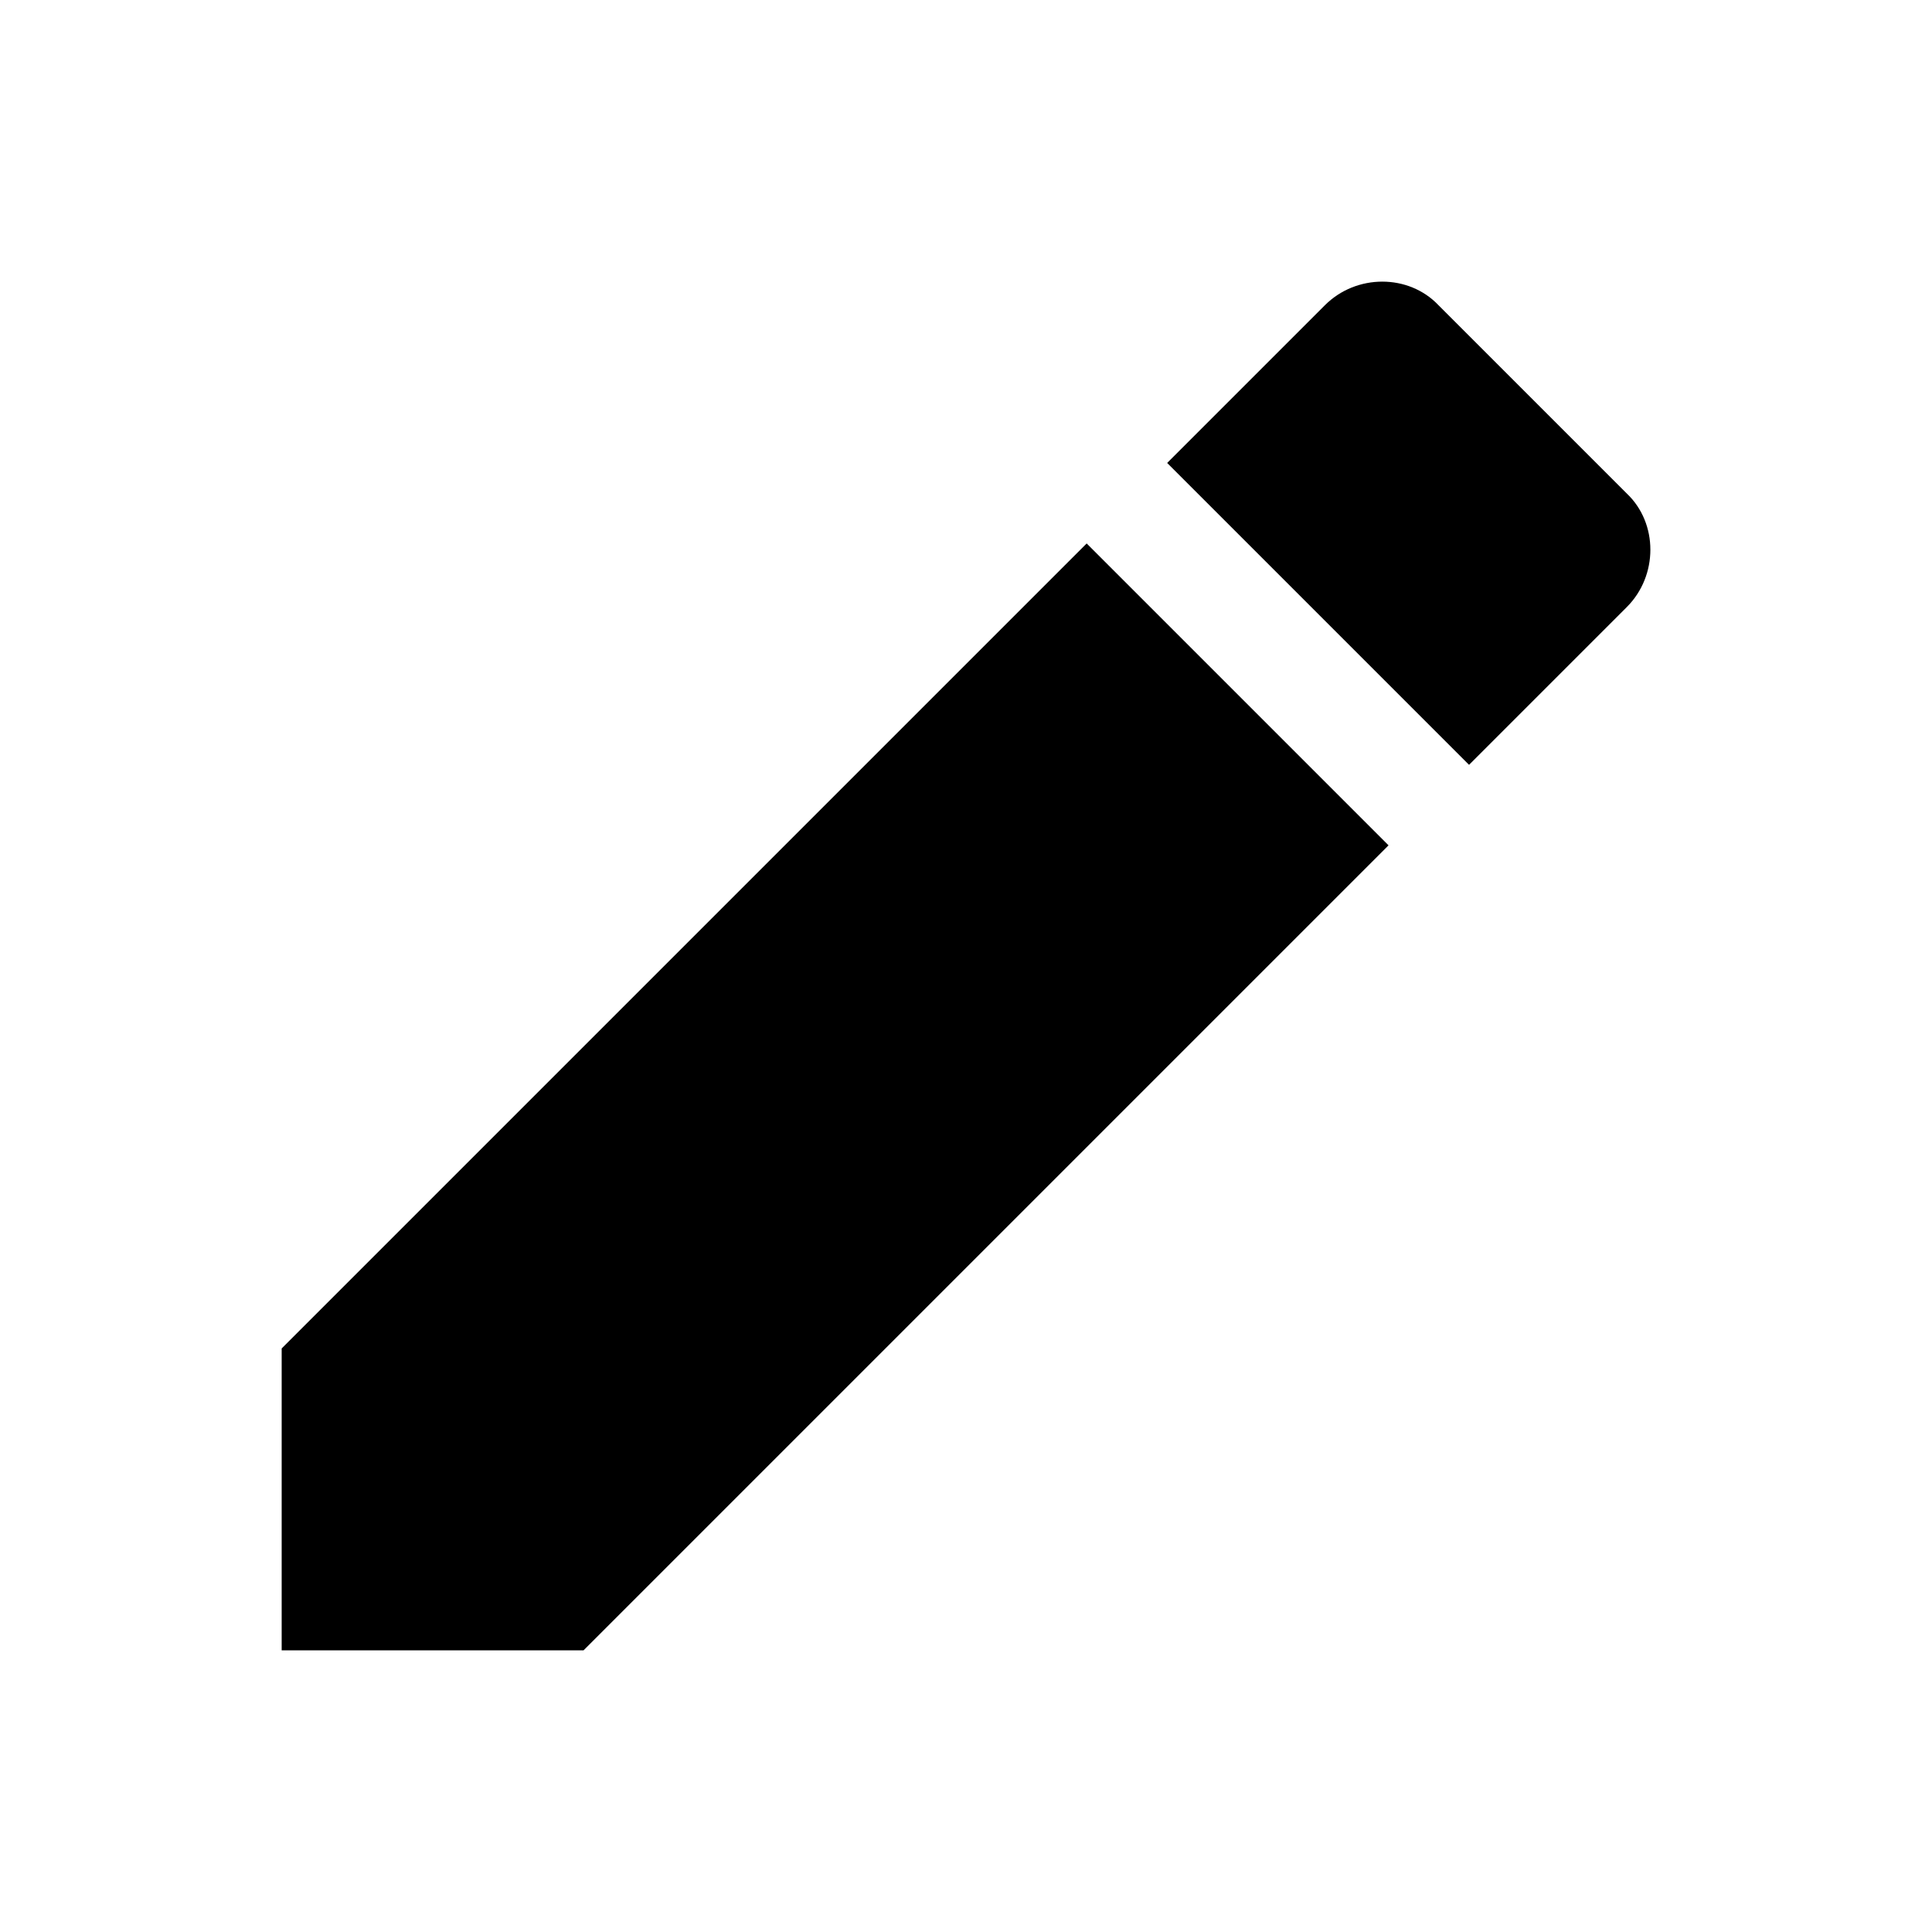
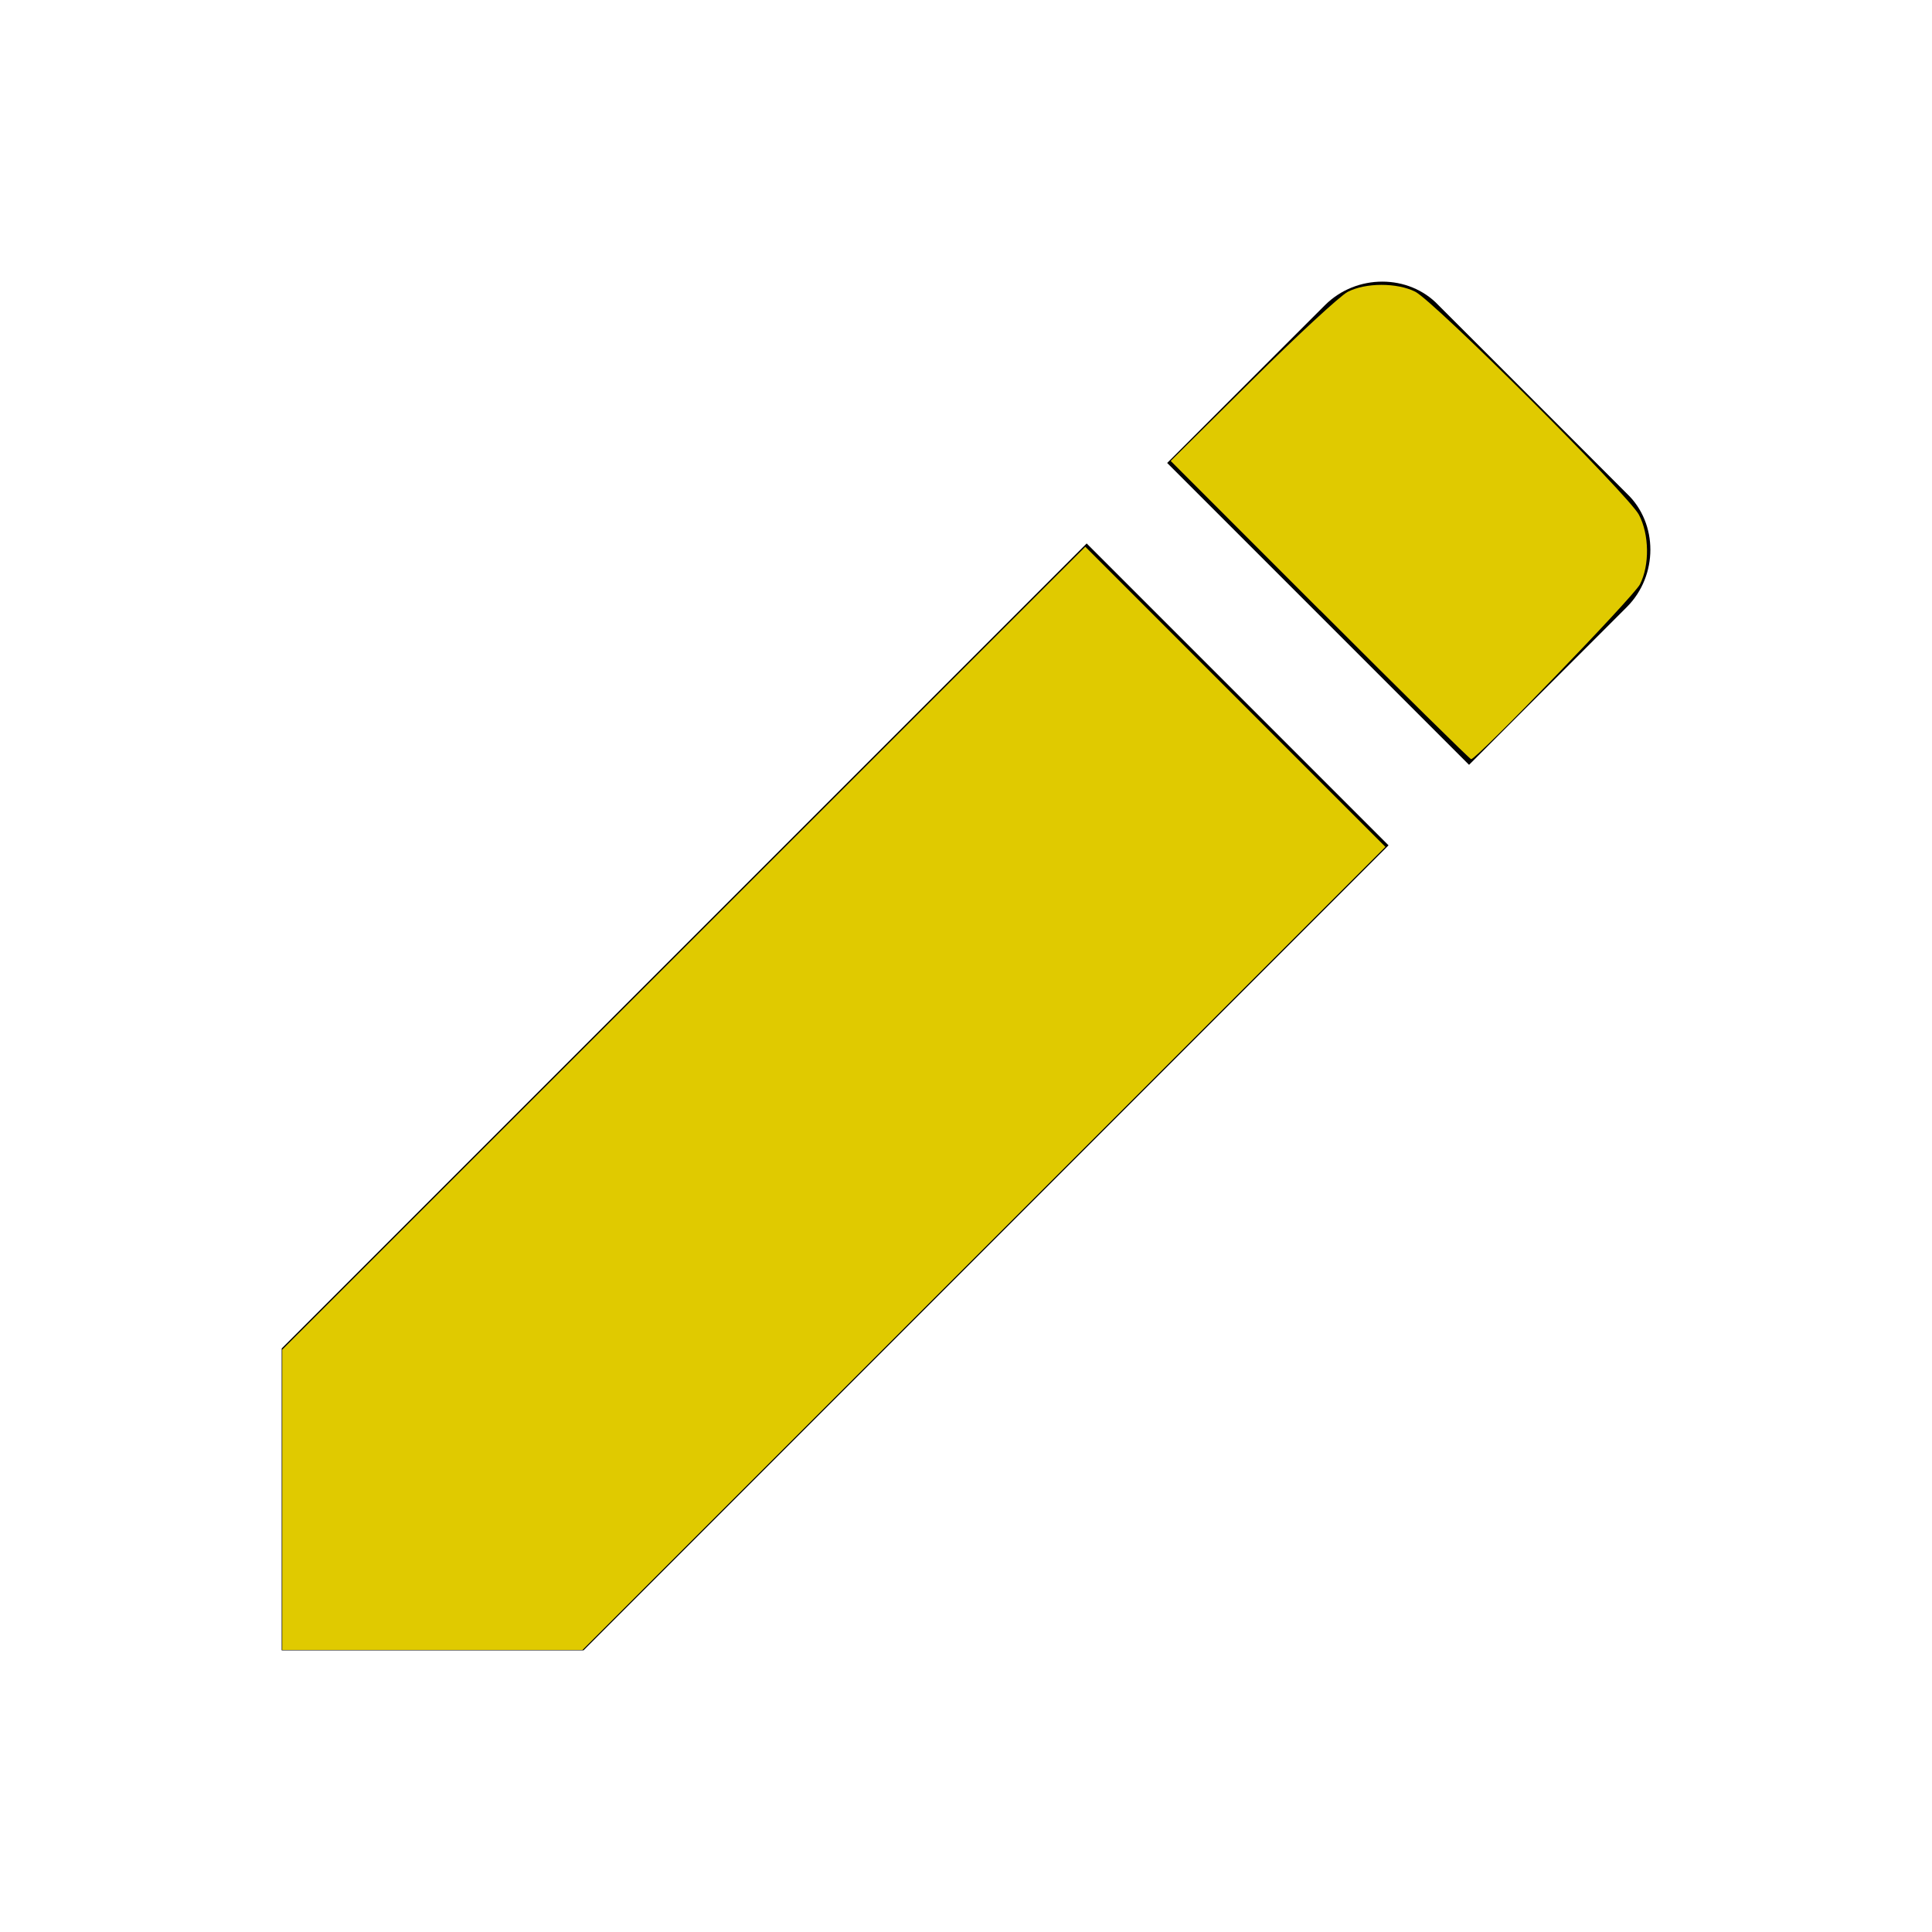
<svg xmlns="http://www.w3.org/2000/svg" id="mdi-border-color" viewBox="0 0 24 24" version="1.1">
  <defs id="defs1" />
  <path d="m 20.209,7.541 c 0.39,-0.39 0.39,-1.04 0,-1.41 l -2.34,-2.34 c -0.37,-0.39 -1.02,-0.39 -1.41,0 l -1.96,1.96 3.75,3.75 m -1,1 -3.75,-3.75 -10,10 v 3.75 h 3.75 z" id="path1" />
+   <path style="fill:#e0ca00;stroke-width:0.049;fill-opacity:1" d="m 3.506,18.63 v -1.864 l 4.988,-4.987 4.988,-4.987 1.864,1.864 1.864,1.864 -4.987,4.988 -4.987,4.988 H 5.37 3.506 Z" id="path2" />
+   <path style="fill:#e0ca00;fill-opacity:1;stroke-width:0.049" d="M 16.395,7.579 14.543,5.726 15.556,4.721 c 0.557,-0.553 1.09,-1.045 1.185,-1.095 0.222,-0.116 0.615,-0.116 0.84,-0.002 0.237,0.121 2.648,2.525 2.778,2.77 0.129,0.244 0.135,0.626 0.013,0.865 -0.078,0.152 -2.028,2.172 -2.097,2.172 -0.015,0 -0.861,-0.834 -1.879,-1.853 z" id="path3" />
</svg>
